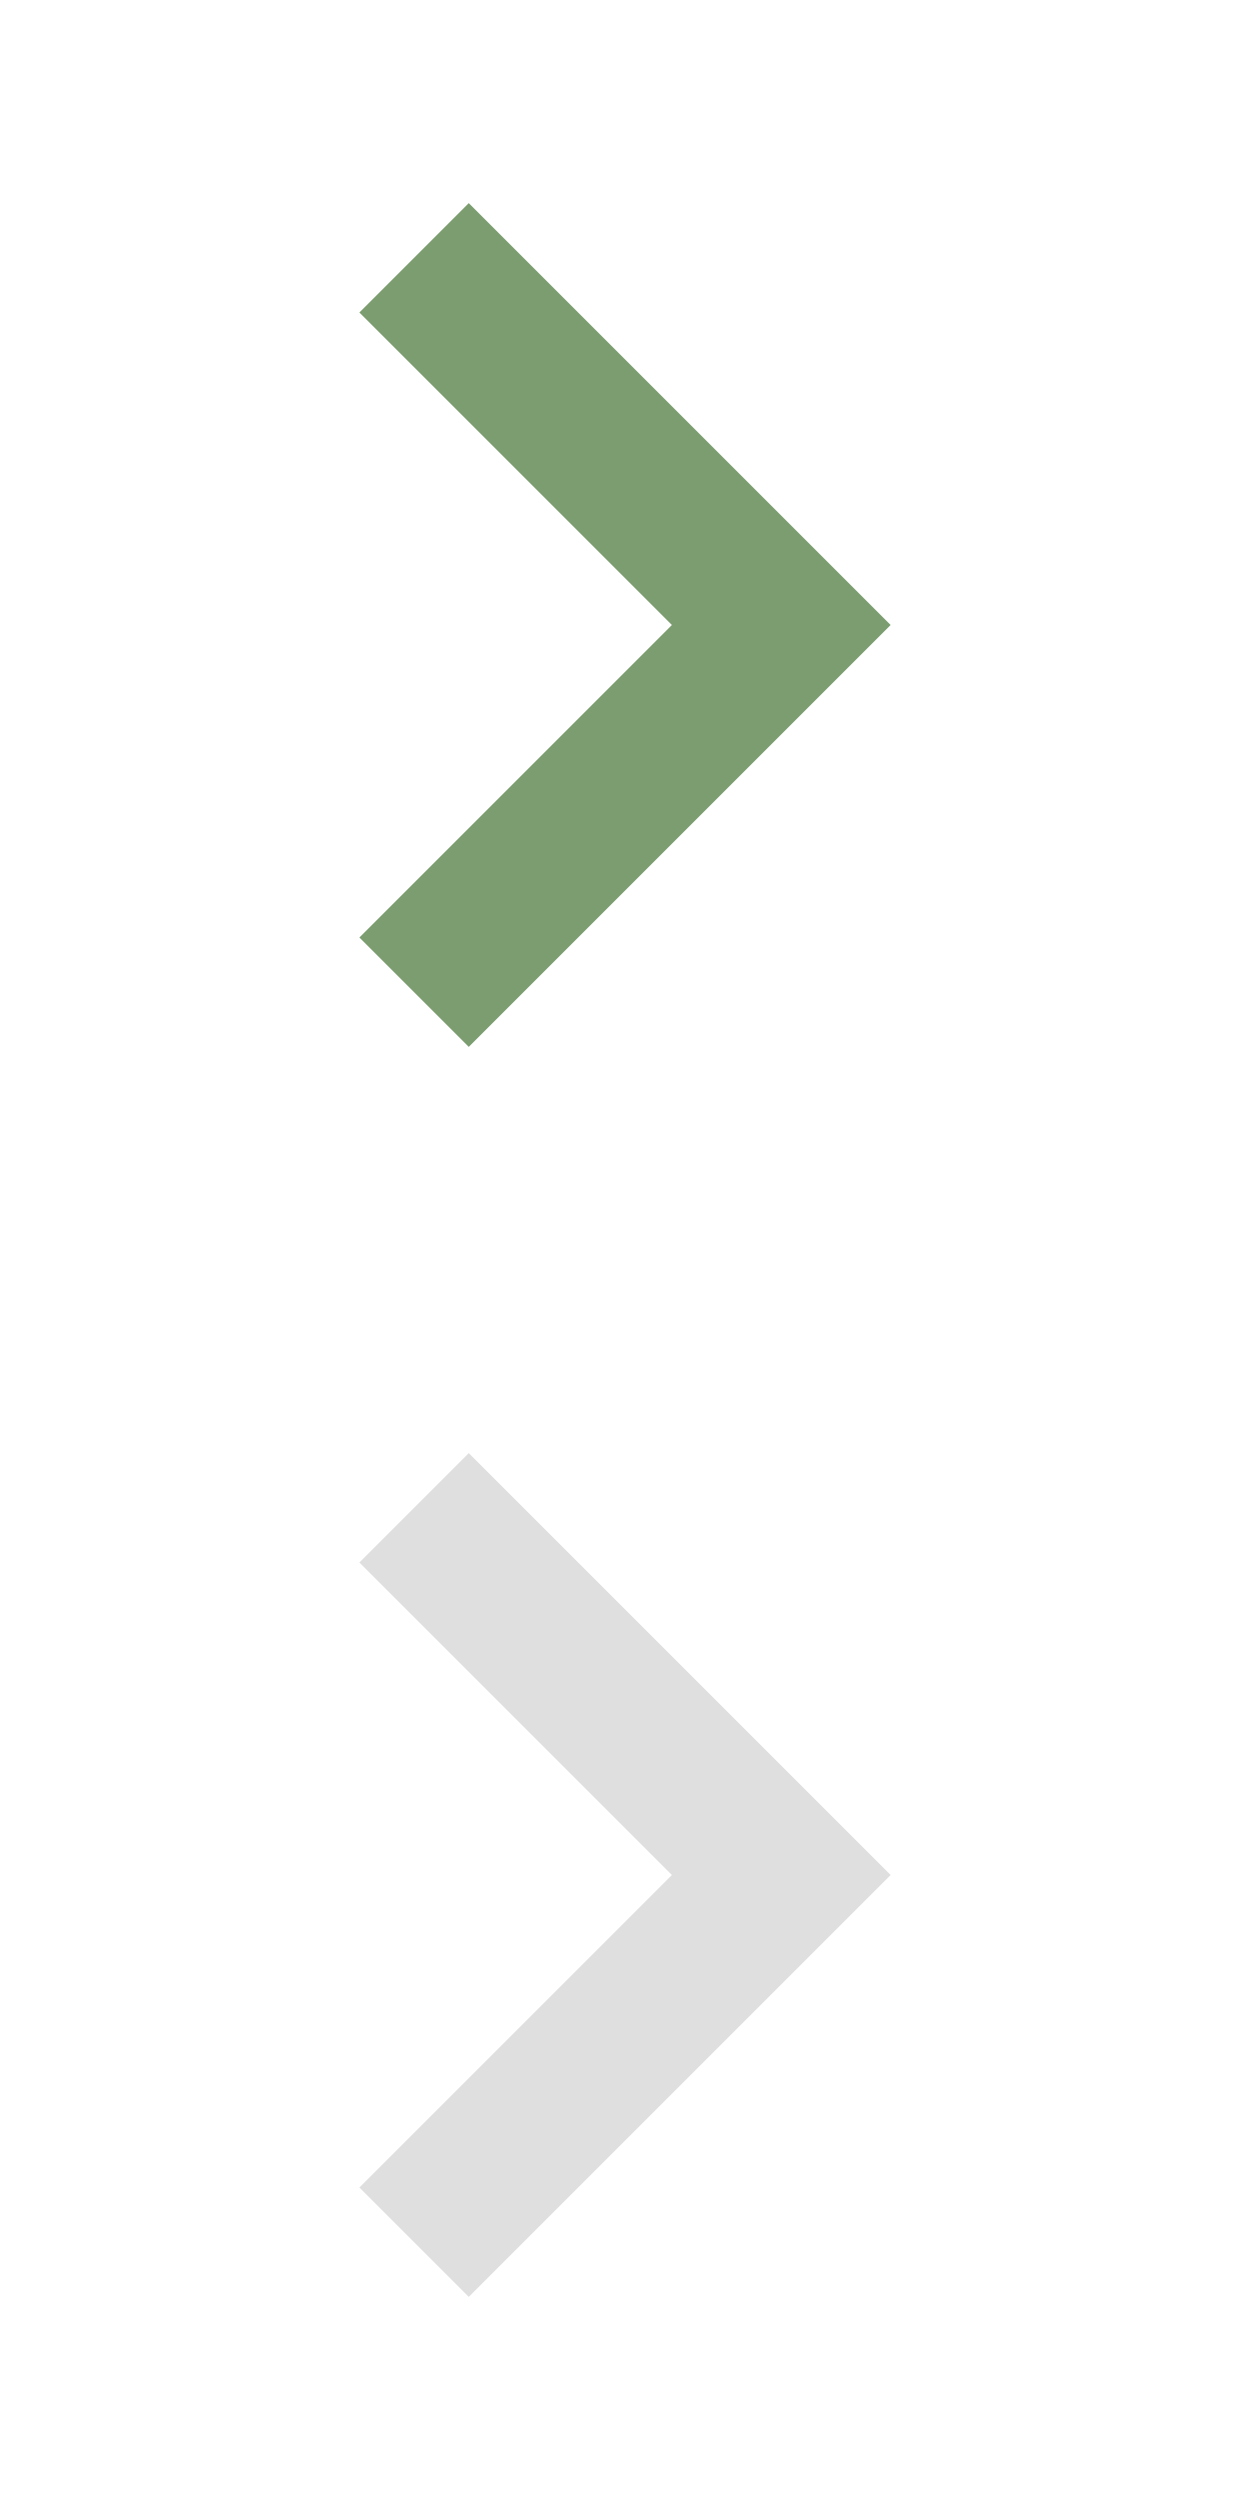
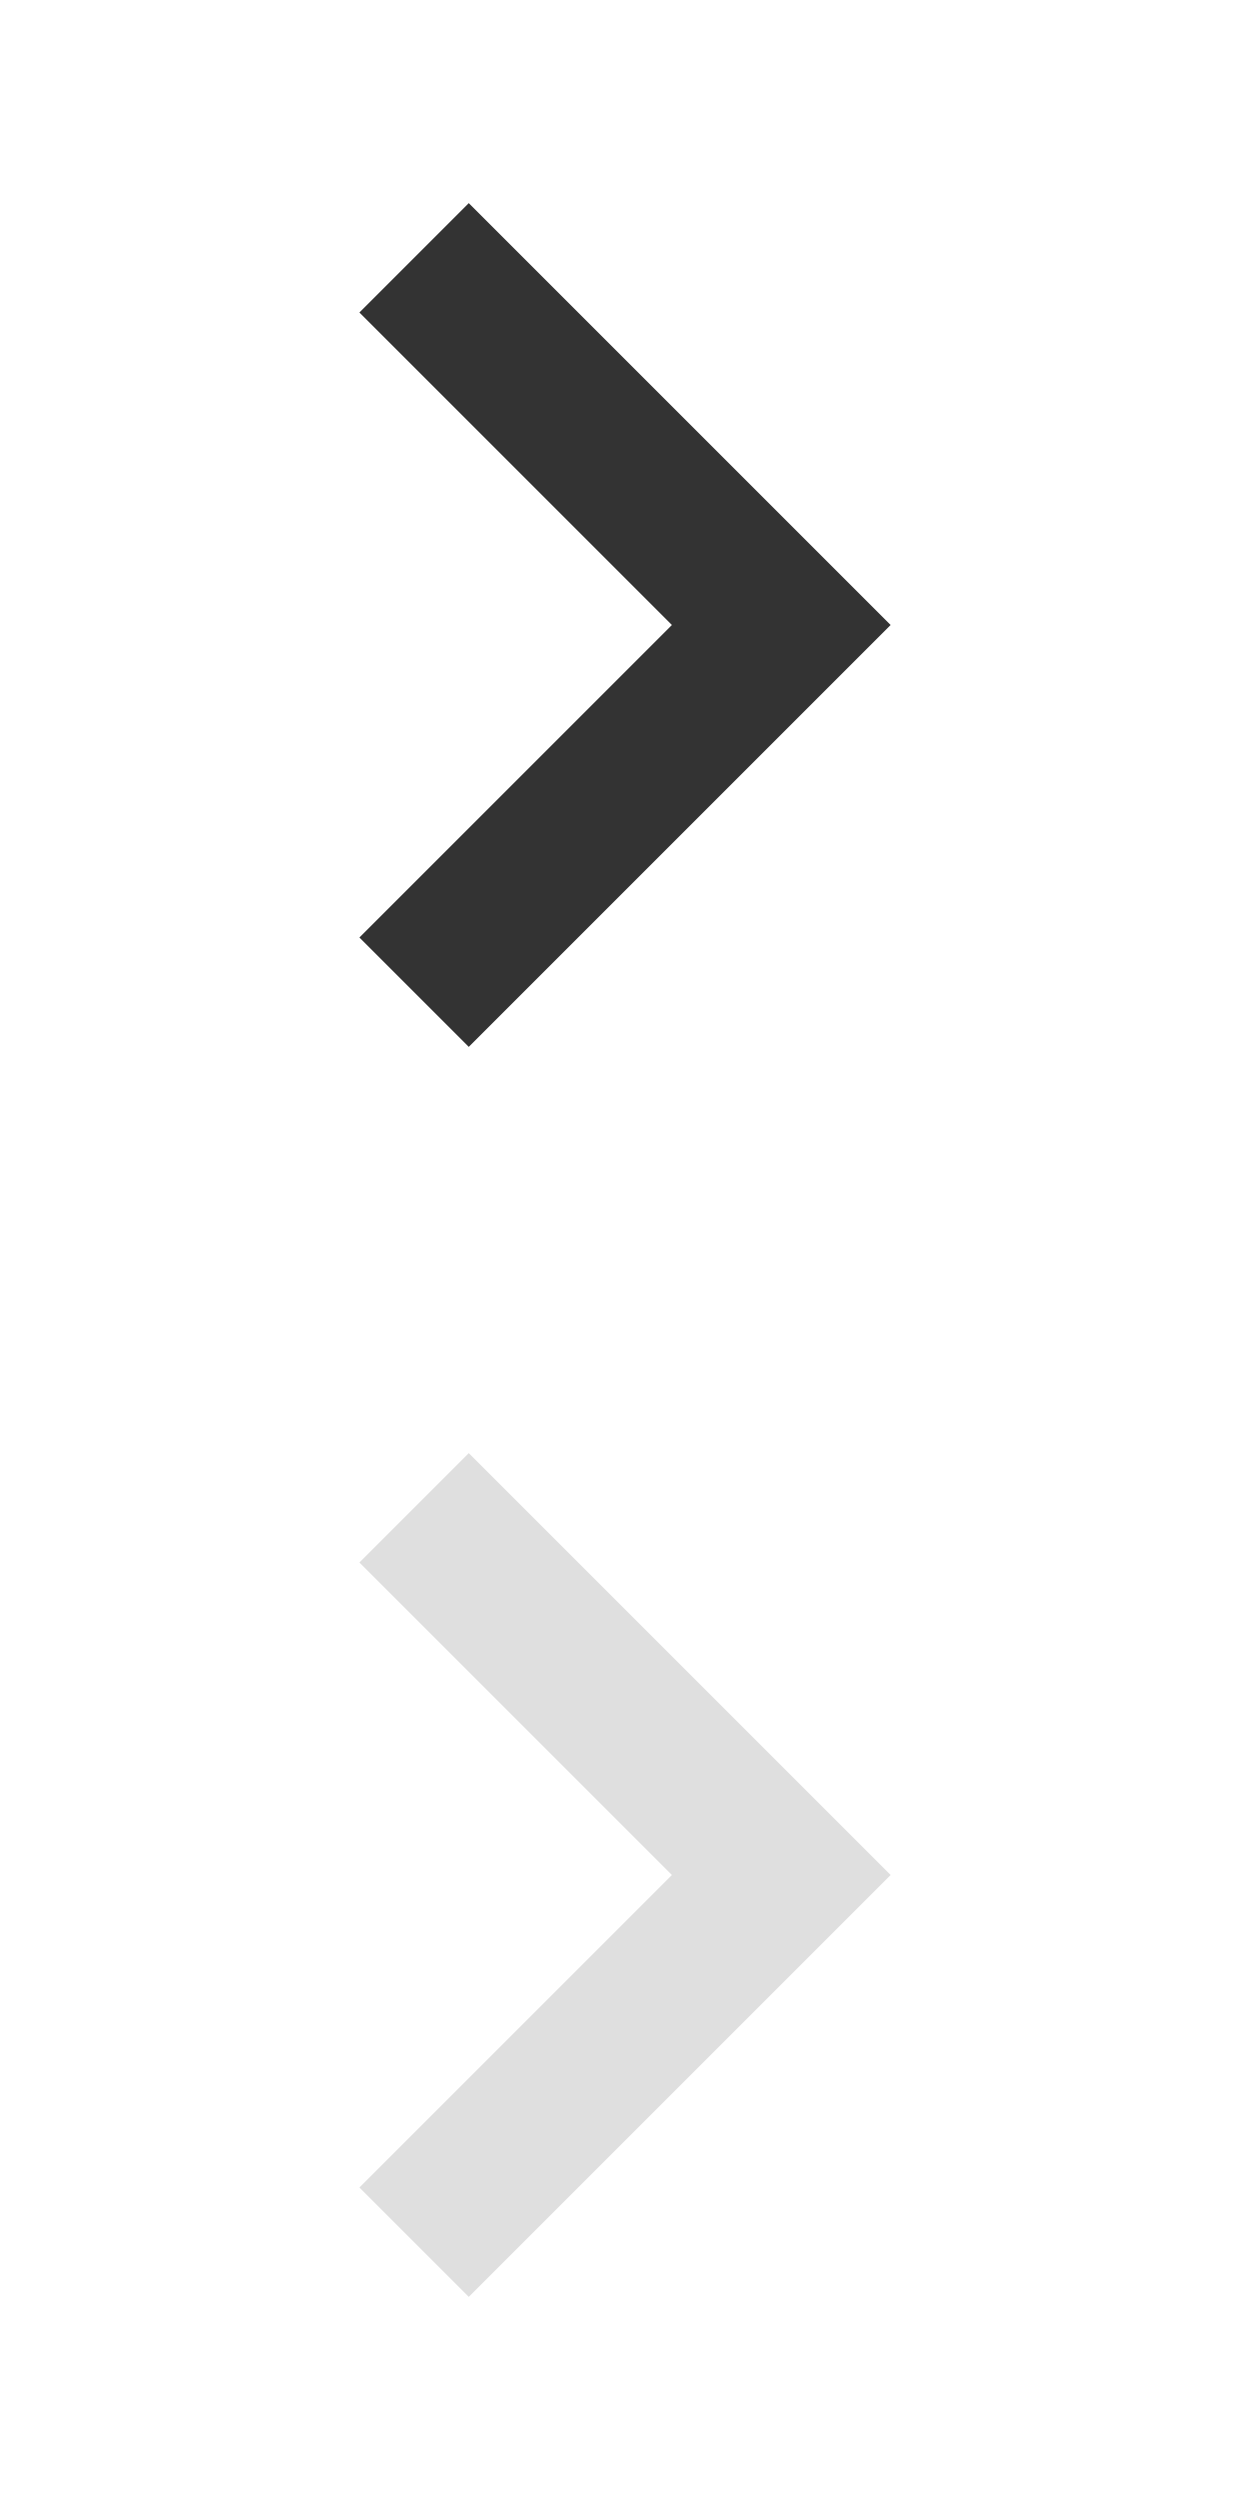
<svg xmlns="http://www.w3.org/2000/svg" x="0px" y="0px" width="16px" height="32px" viewBox="0 0 16 32">
  <g transform="translate(0, 0)">
-     <polygon fill="#7b9d6f" points="6,13.4 4.6,12 8.6,8 4.6,4 6,2.6 11.4,8 " />
+     <polygon fill="#333333" points="6,13.4 4.6,12 8.6,8 4.6,4 6,2.6 11.4,8 " />
  </g>
  <g transform="translate(0, 16)">
    <polygon fill="#dfdfdf" points="6,13.4 4.6,12 8.6,8 4.6,4 6,2.6 11.4,8 " />
  </g>
</svg>
